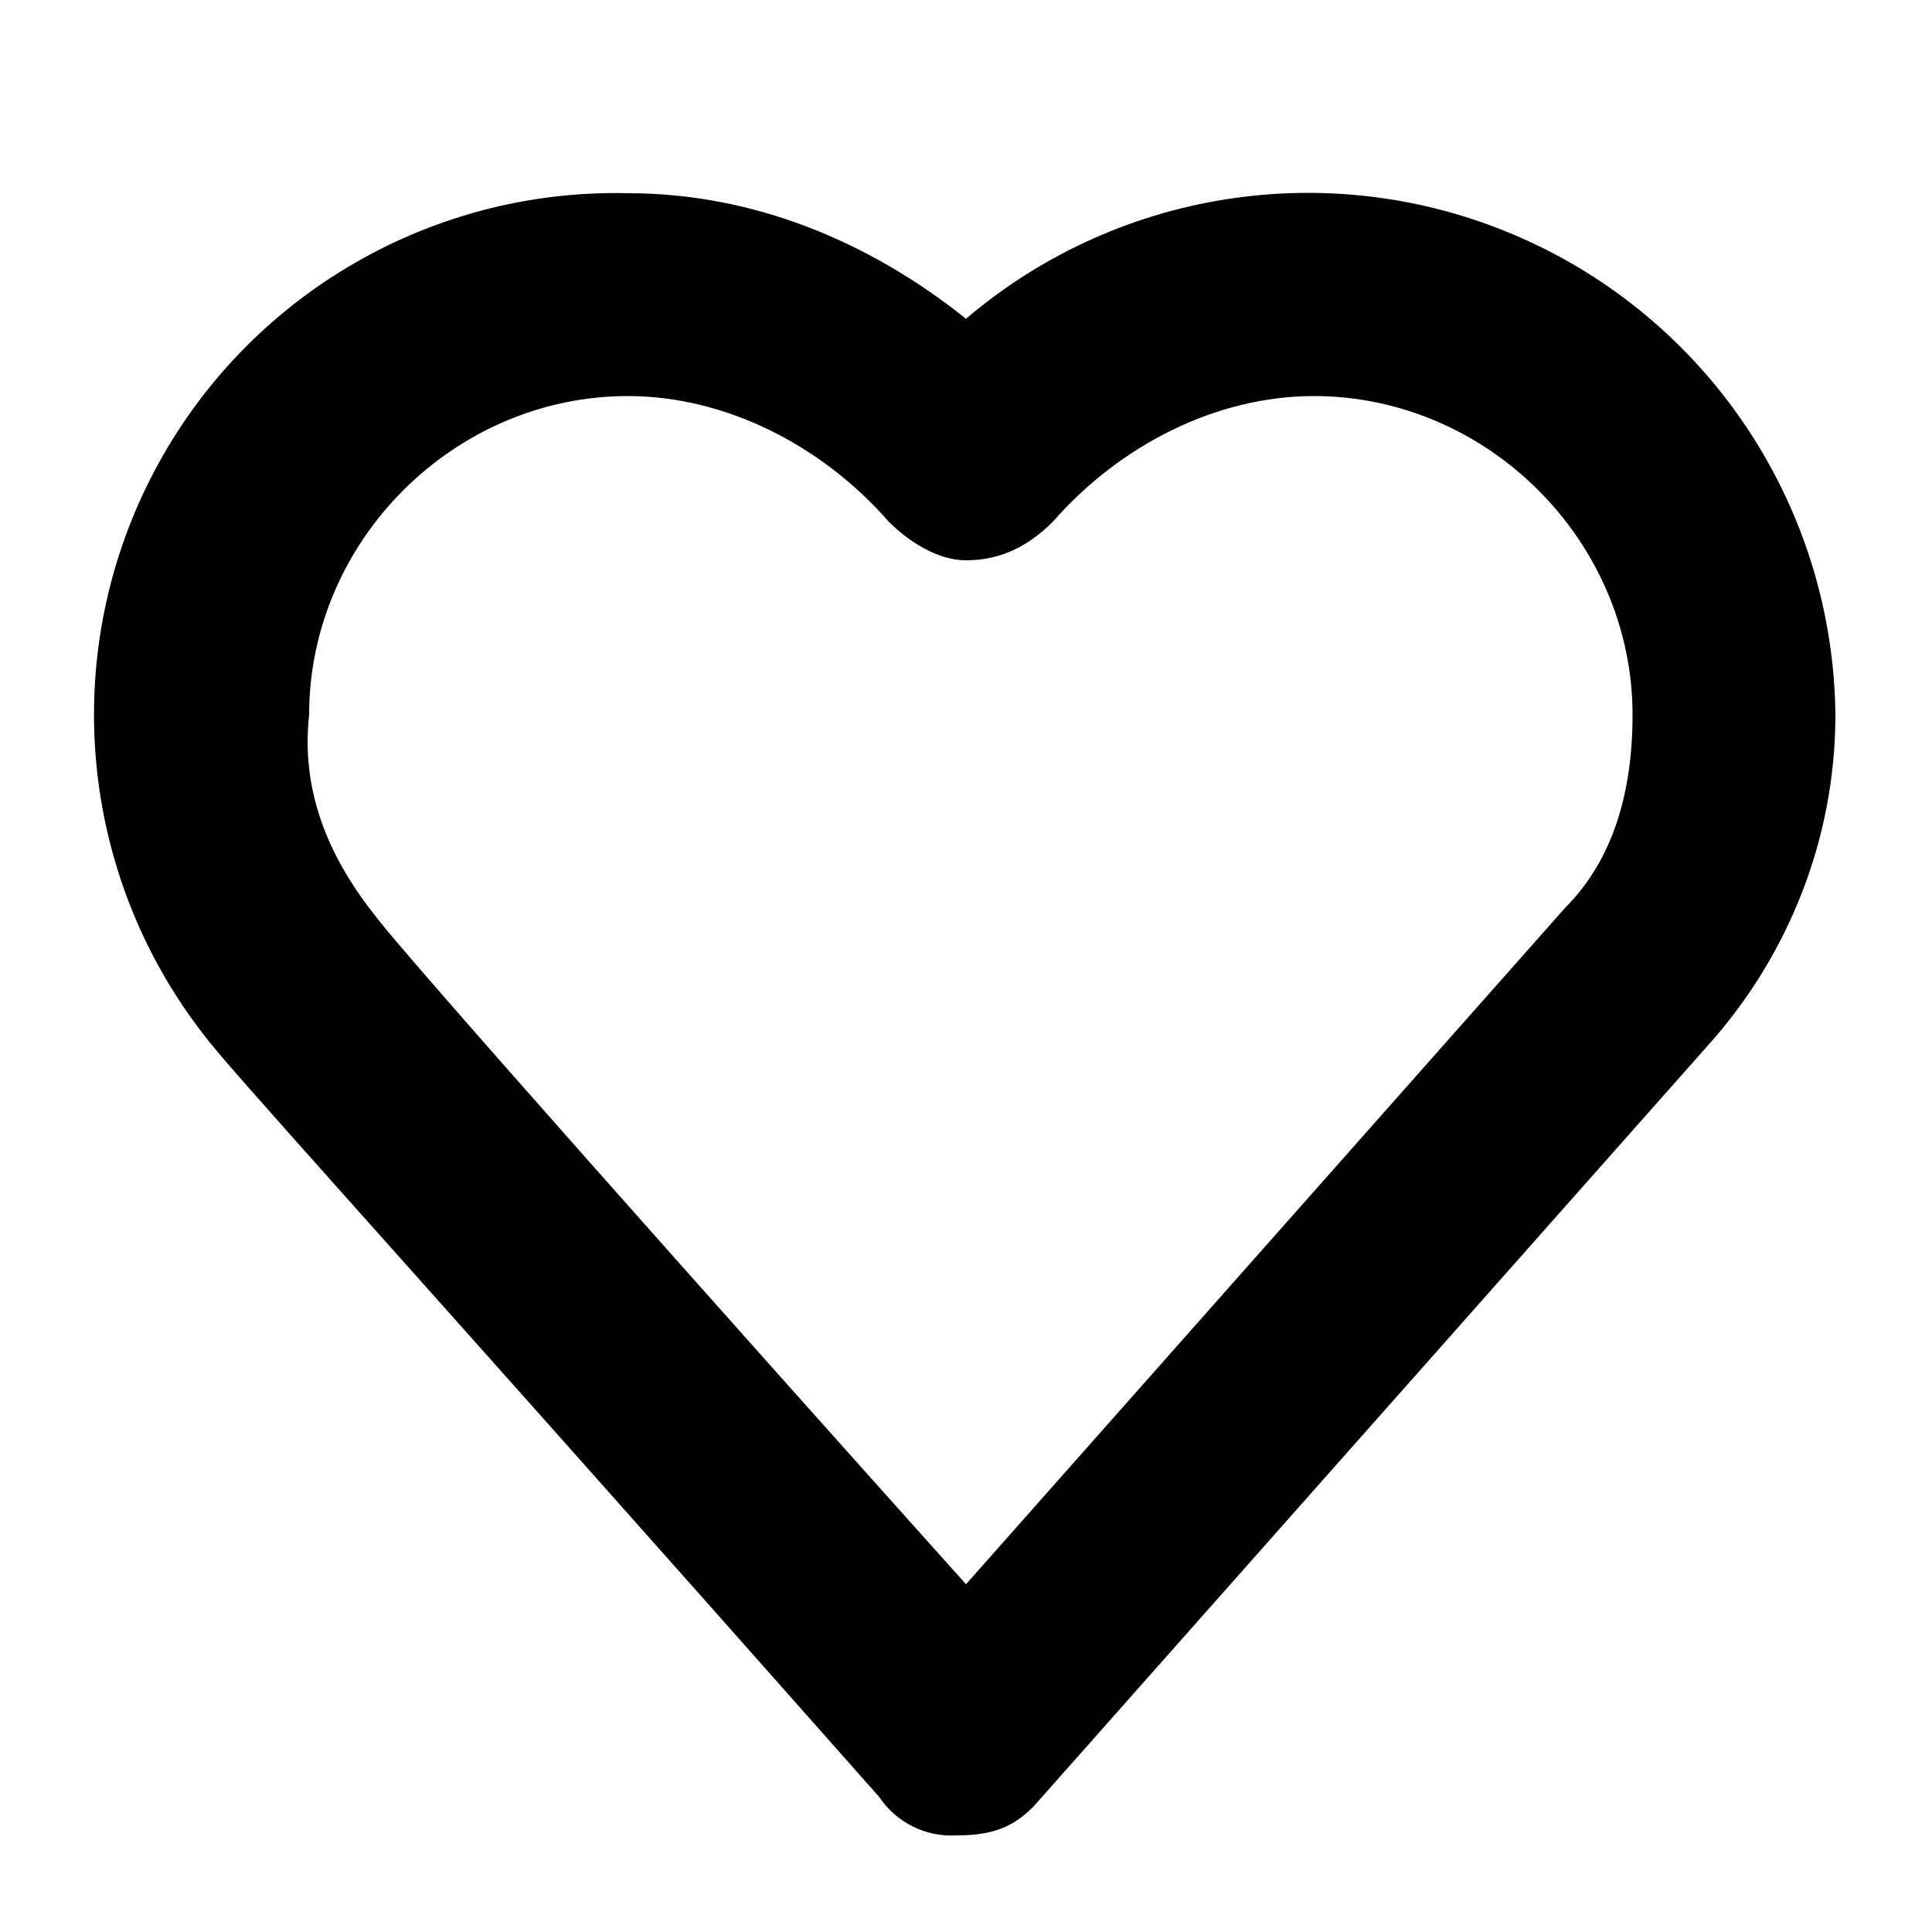
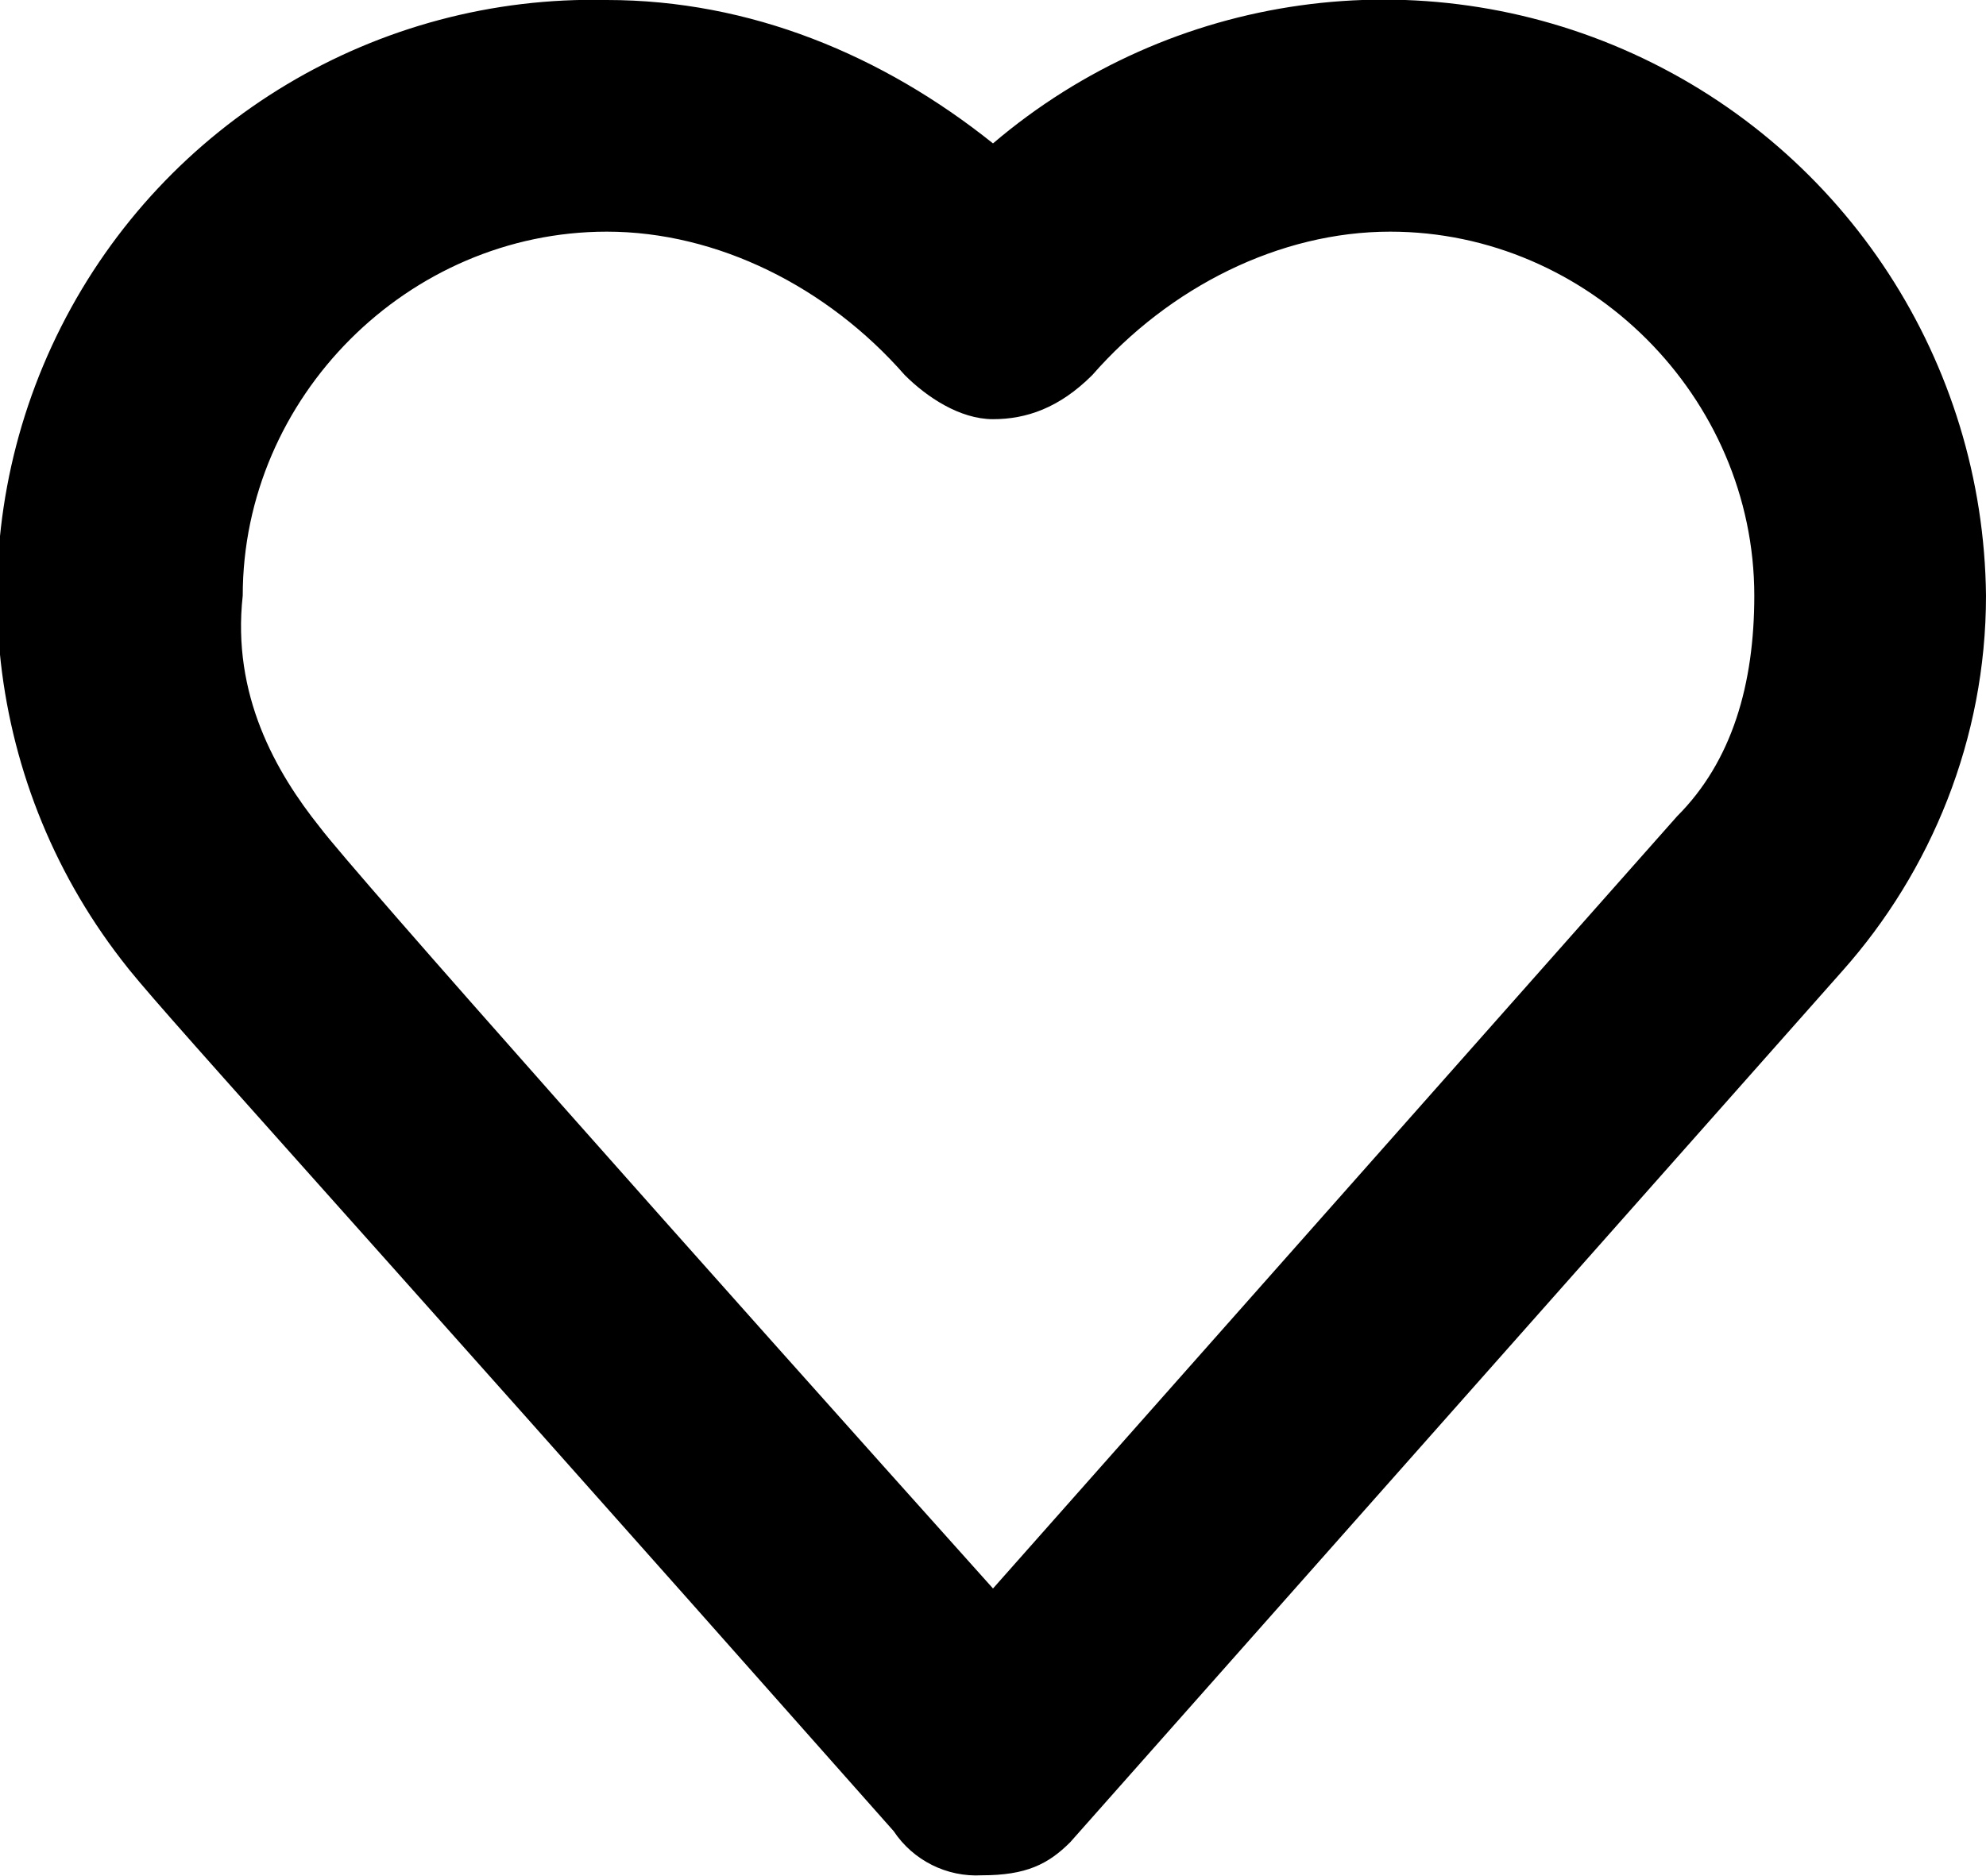
- <svg xmlns="http://www.w3.org/2000/svg" width="20" height="20" fill="none">
-   <path d="M9.9 19a.9.9 0 0 1-.8-.4c-5.4-6.1-6.7-7.5-7-7.9A5.4 5.4 0 0 1 6.5 2C7.8 2 9 2.5 10 3.3a5.46 5.46 0 0 1 9 4.1c0 1.3-.5 2.5-1.3 3.4l-7 7.9c-.2.2-.4.3-.8.3Zm-6-9.5c.3.4 3.5 4 6.1 6.9l6.2-7c.5-.5.7-1.2.7-2 0-1.8-1.5-3.3-3.3-3.3-1 0-2 .5-2.7 1.3-.3.3-.6.4-.9.4-.3 0-.6-.2-.8-.4-.7-.8-1.7-1.3-2.7-1.3-1.8 0-3.3 1.5-3.3 3.3-.1.9.3 1.6.7 2.1-.1 0-.1 0 0 0Z" fill="#000" />
+ <svg xmlns="http://www.w3.org/2000/svg" width="18" height="17" fill="none">
+   <path d="M8.9 17a.9.9 0 0 1-.8-.4c-5.4-6.1-6.7-7.5-7-7.9A5.4 5.4 0 0 1 5.5 0C6.8 0 8 .5 9 1.3a5.46 5.46 0 0 1 9 4.1c0 1.3-.5 2.5-1.3 3.4l-7 7.9c-.2.2-.4.3-.8.3Zm-6-9.5c.3.4 3.5 4 6.1 6.9l6.2-7c.5-.5.7-1.2.7-2 0-1.8-1.5-3.3-3.3-3.3-1 0-2 .5-2.7 1.3-.3.3-.6.4-.9.4-.3 0-.6-.2-.8-.4-.7-.8-1.7-1.3-2.7-1.3-1.8 0-3.3 1.5-3.3 3.3-.1.9.3 1.6.7 2.1-.1 0-.1 0 0 0Z" fill="#000" />
</svg>
